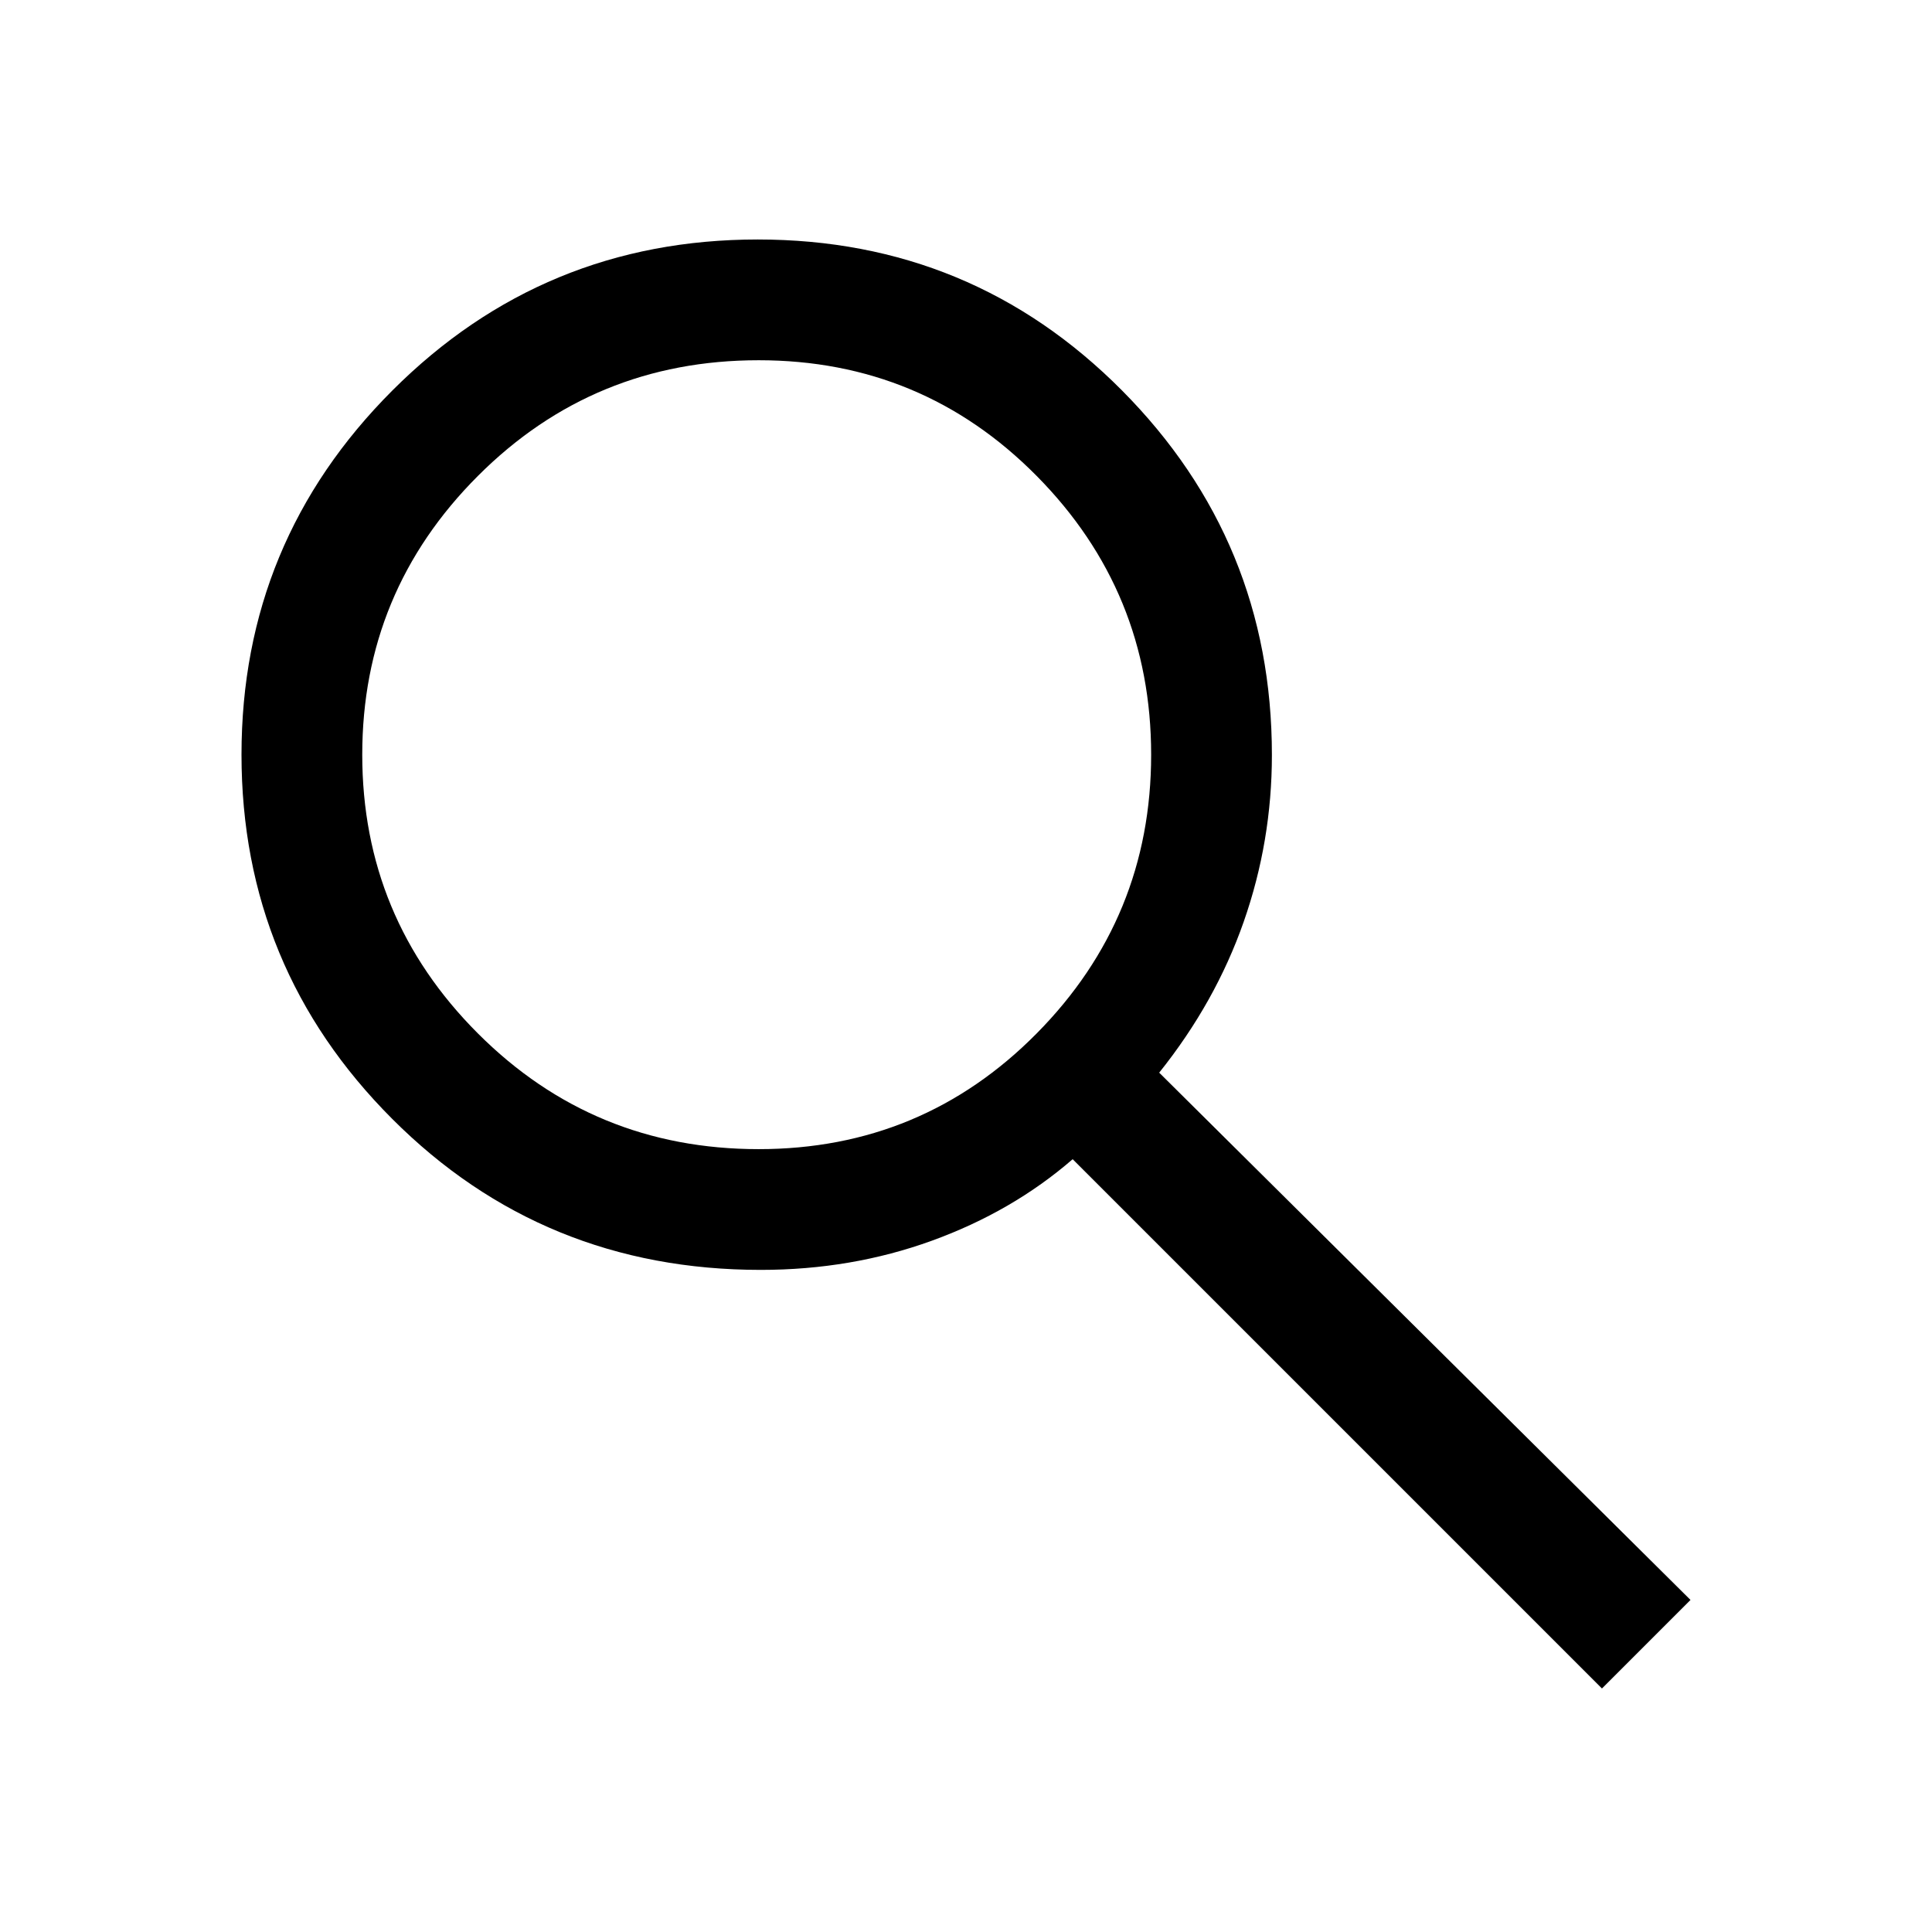
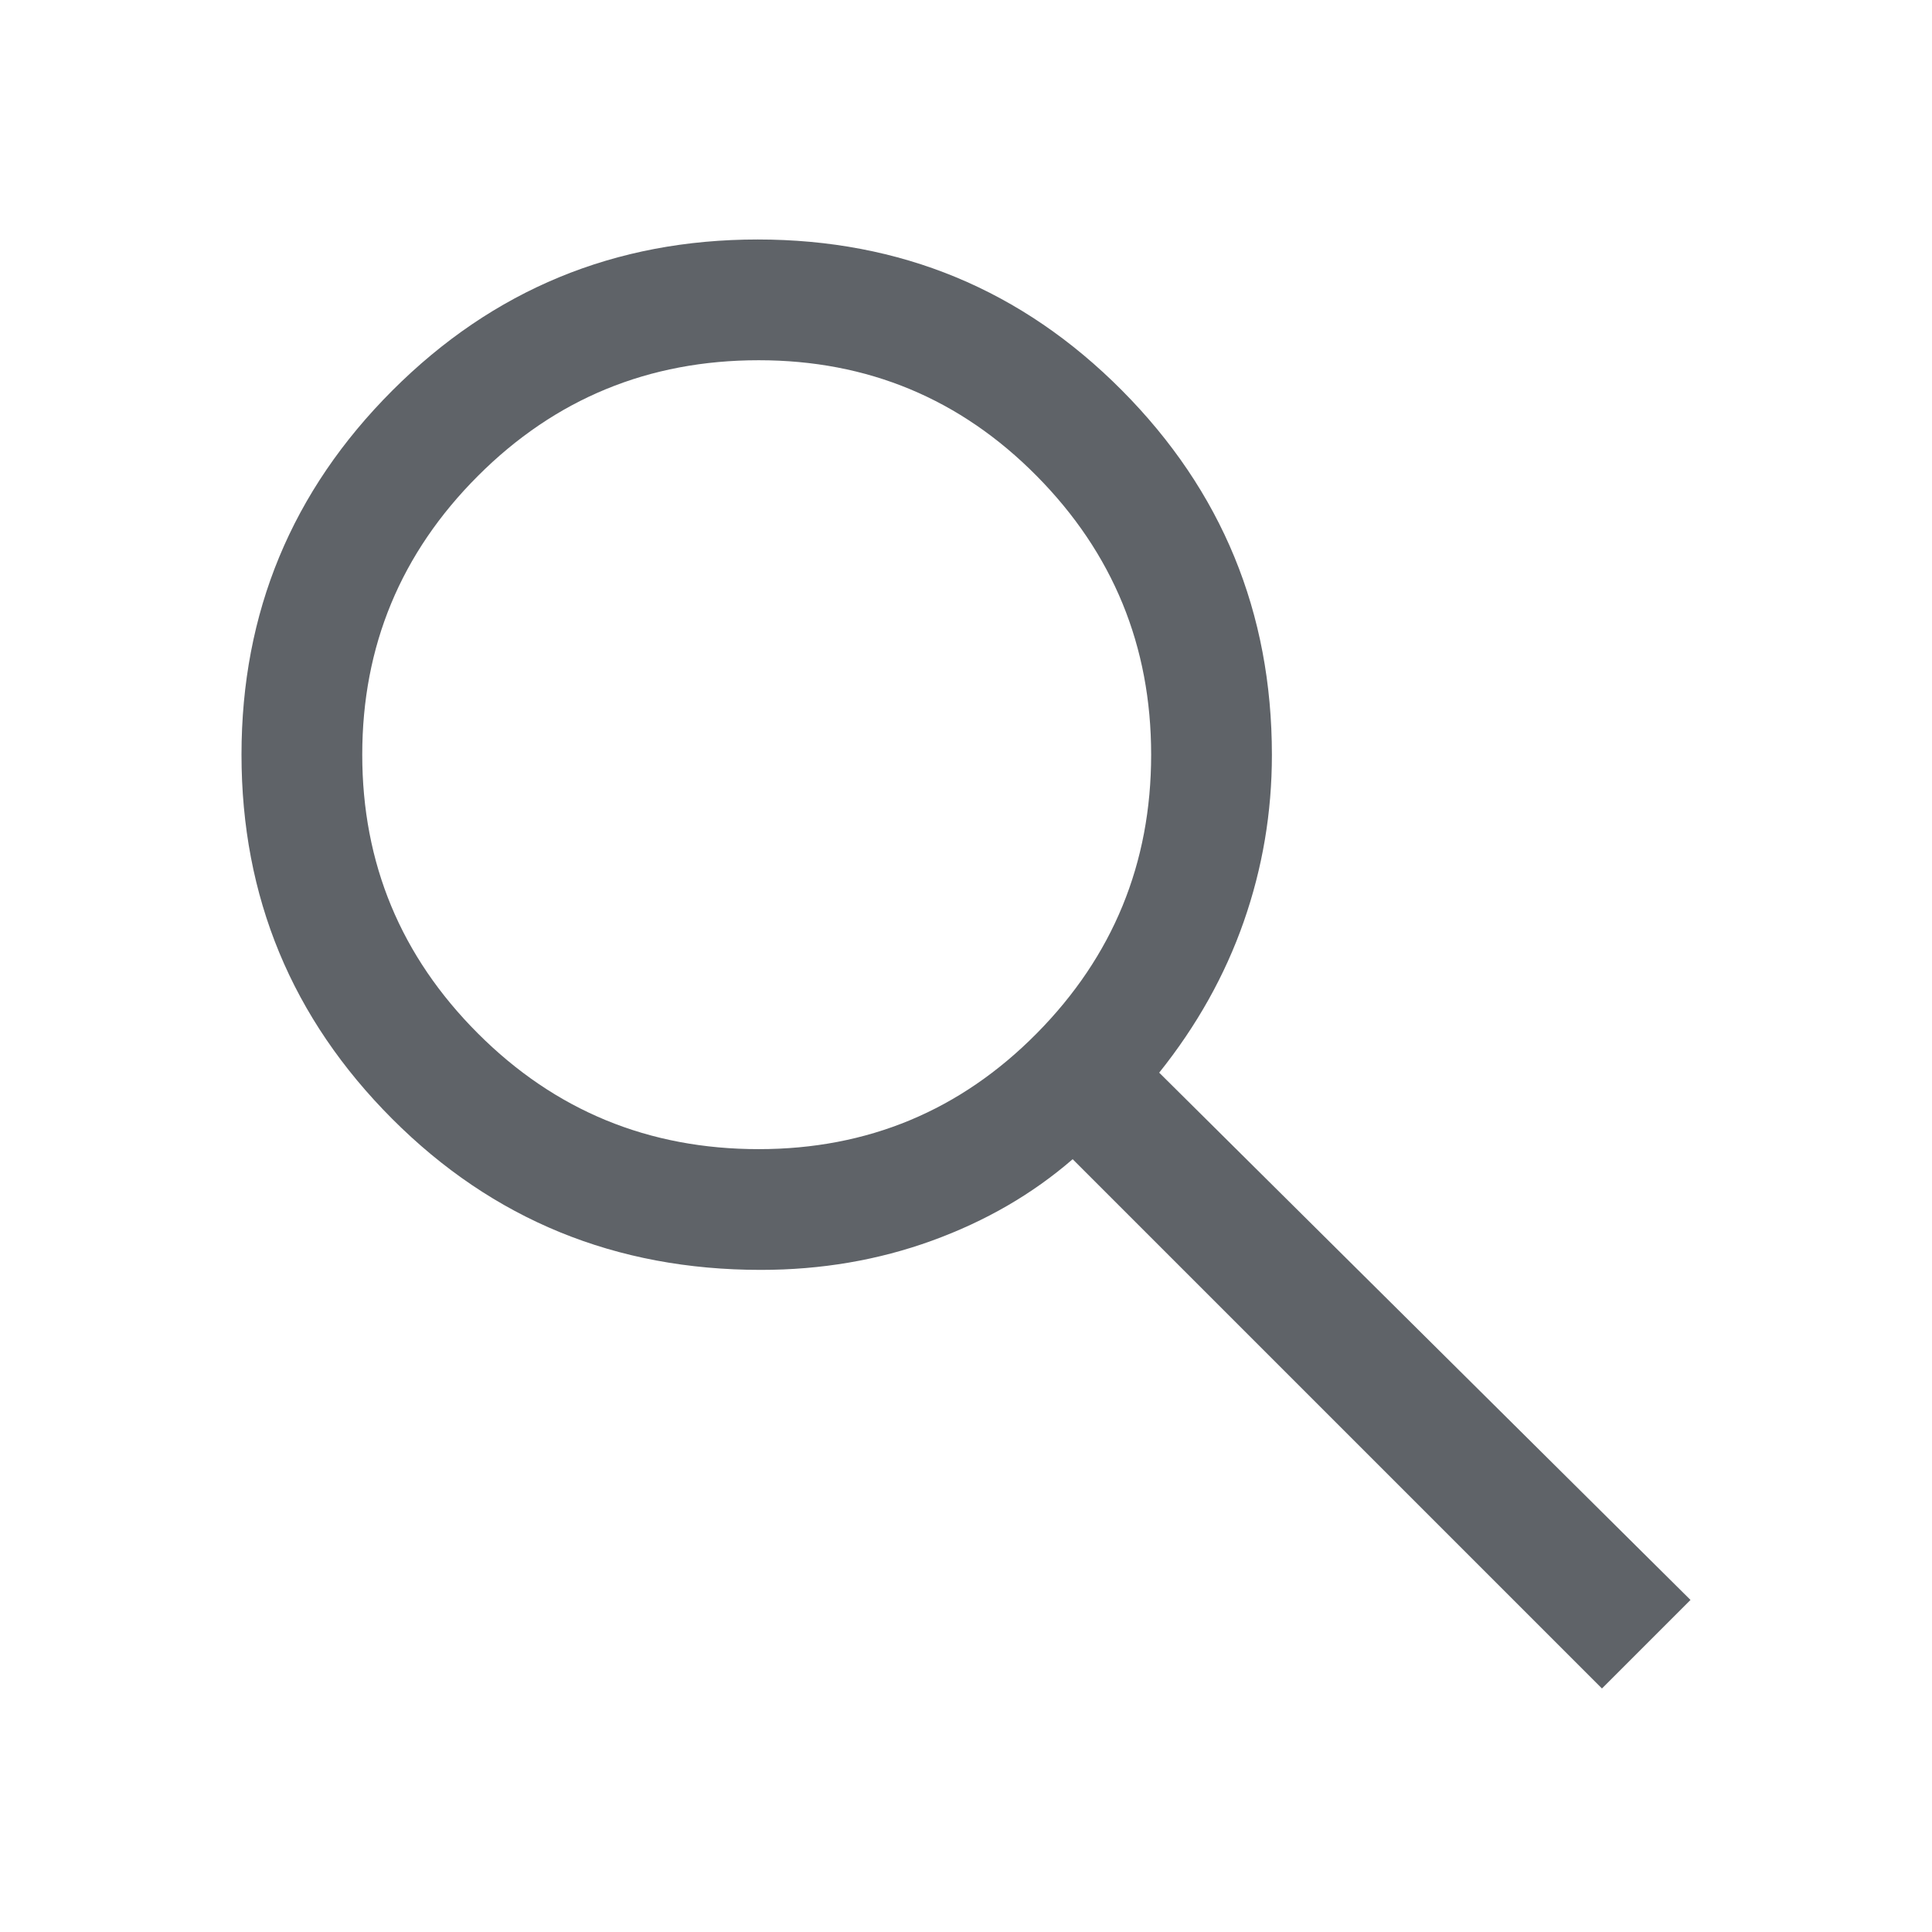
- <svg xmlns="http://www.w3.org/2000/svg" height="48" viewBox="0 -960 960 960" width="48">
-   <path d="M796-121 533-384q-30 26-69.959 40.5T378-329q-108.162 0-183.081-75Q120-479 120-585t75-181q75-75 181.5-75t181 75Q632-691 632-584.85 632-542 618-502q-14 40-42 75l264 262-44 44ZM377-389q81.25 0 138.125-57.5T572-585q0-81-56.875-138.5T377-781q-82.083 0-139.542 57.5Q180-666 180-585t57.458 138.5Q294.917-389 377-389Z" />
+ <svg xmlns="http://www.w3.org/2000/svg" height="48px" viewBox="0 -960 960 960" width="48px" fill="#5f6368">
+   <path d="M796-121 533-384q-30 26-69.96 40.5Q423.08-329 378-329q-108.16 0-183.08-75Q120-479 120-585t75-181q75-75 181.5-75t181 75Q632-691 632-584.85 632-542 618-502q-14 40-42 75l264 262-44 44ZM377-389q81.25 0 138.13-57.5Q572-504 572-585t-56.87-138.5Q458.25-781 377-781q-82.08 0-139.54 57.5Q180-666 180-585t57.46 138.5Q294.92-389 377-389Z" />
</svg>
